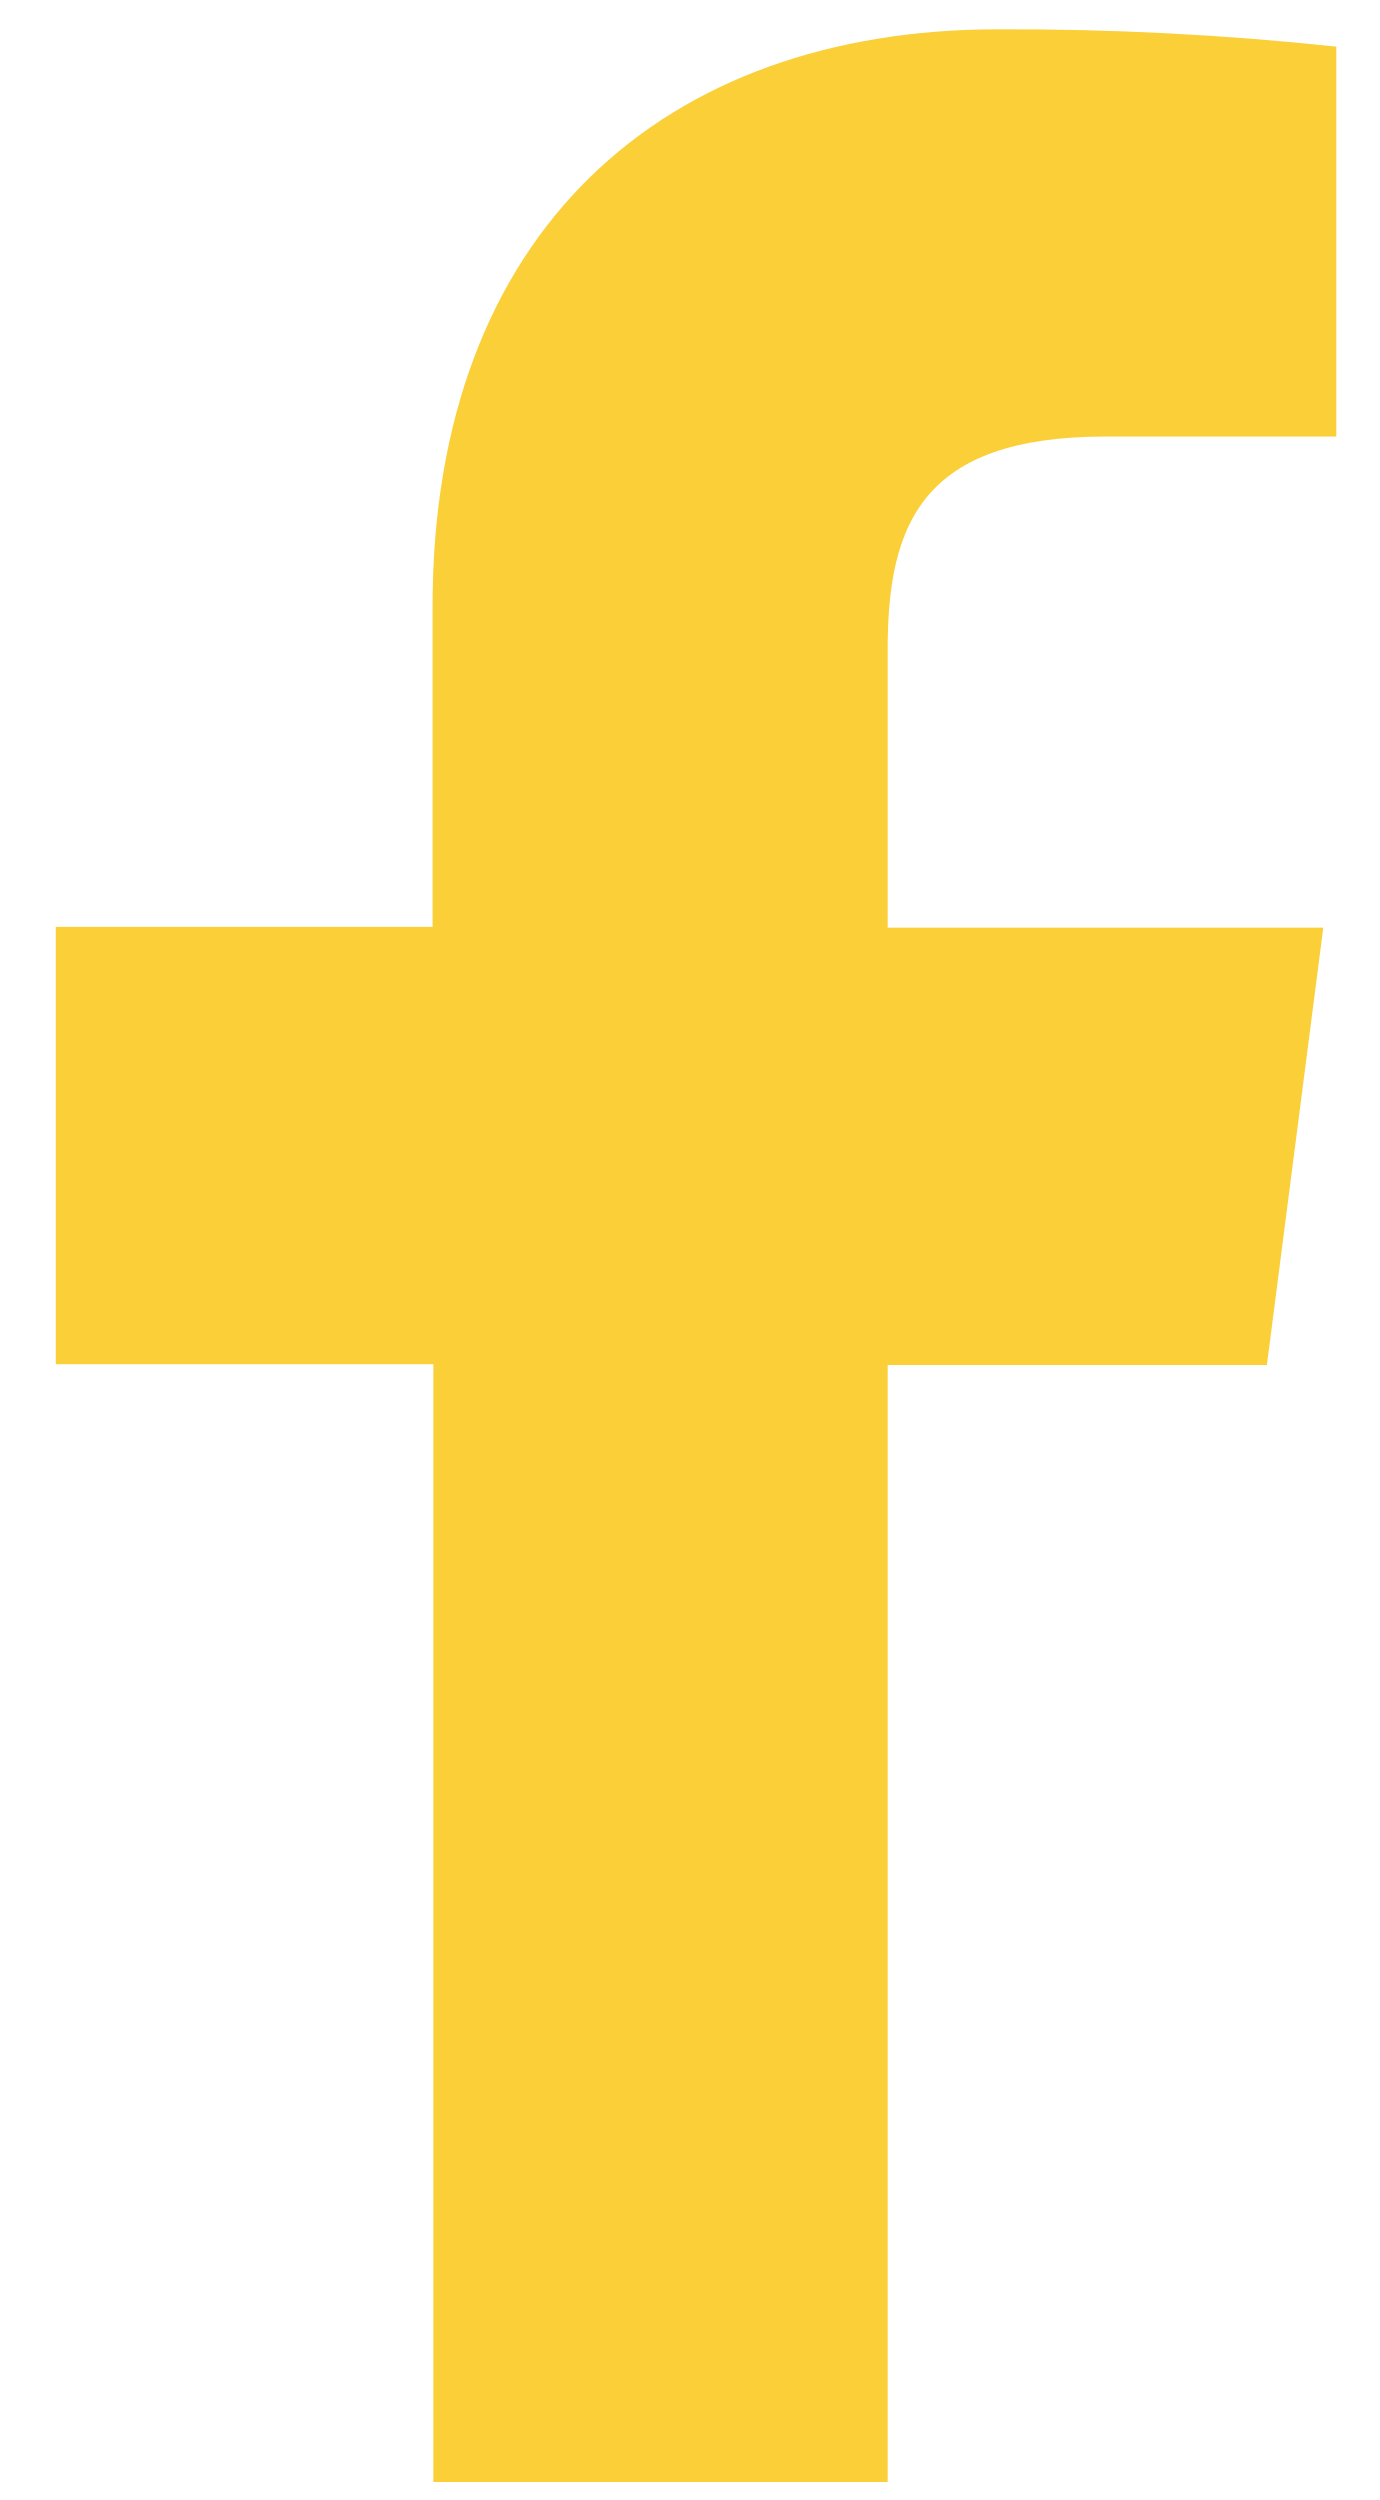
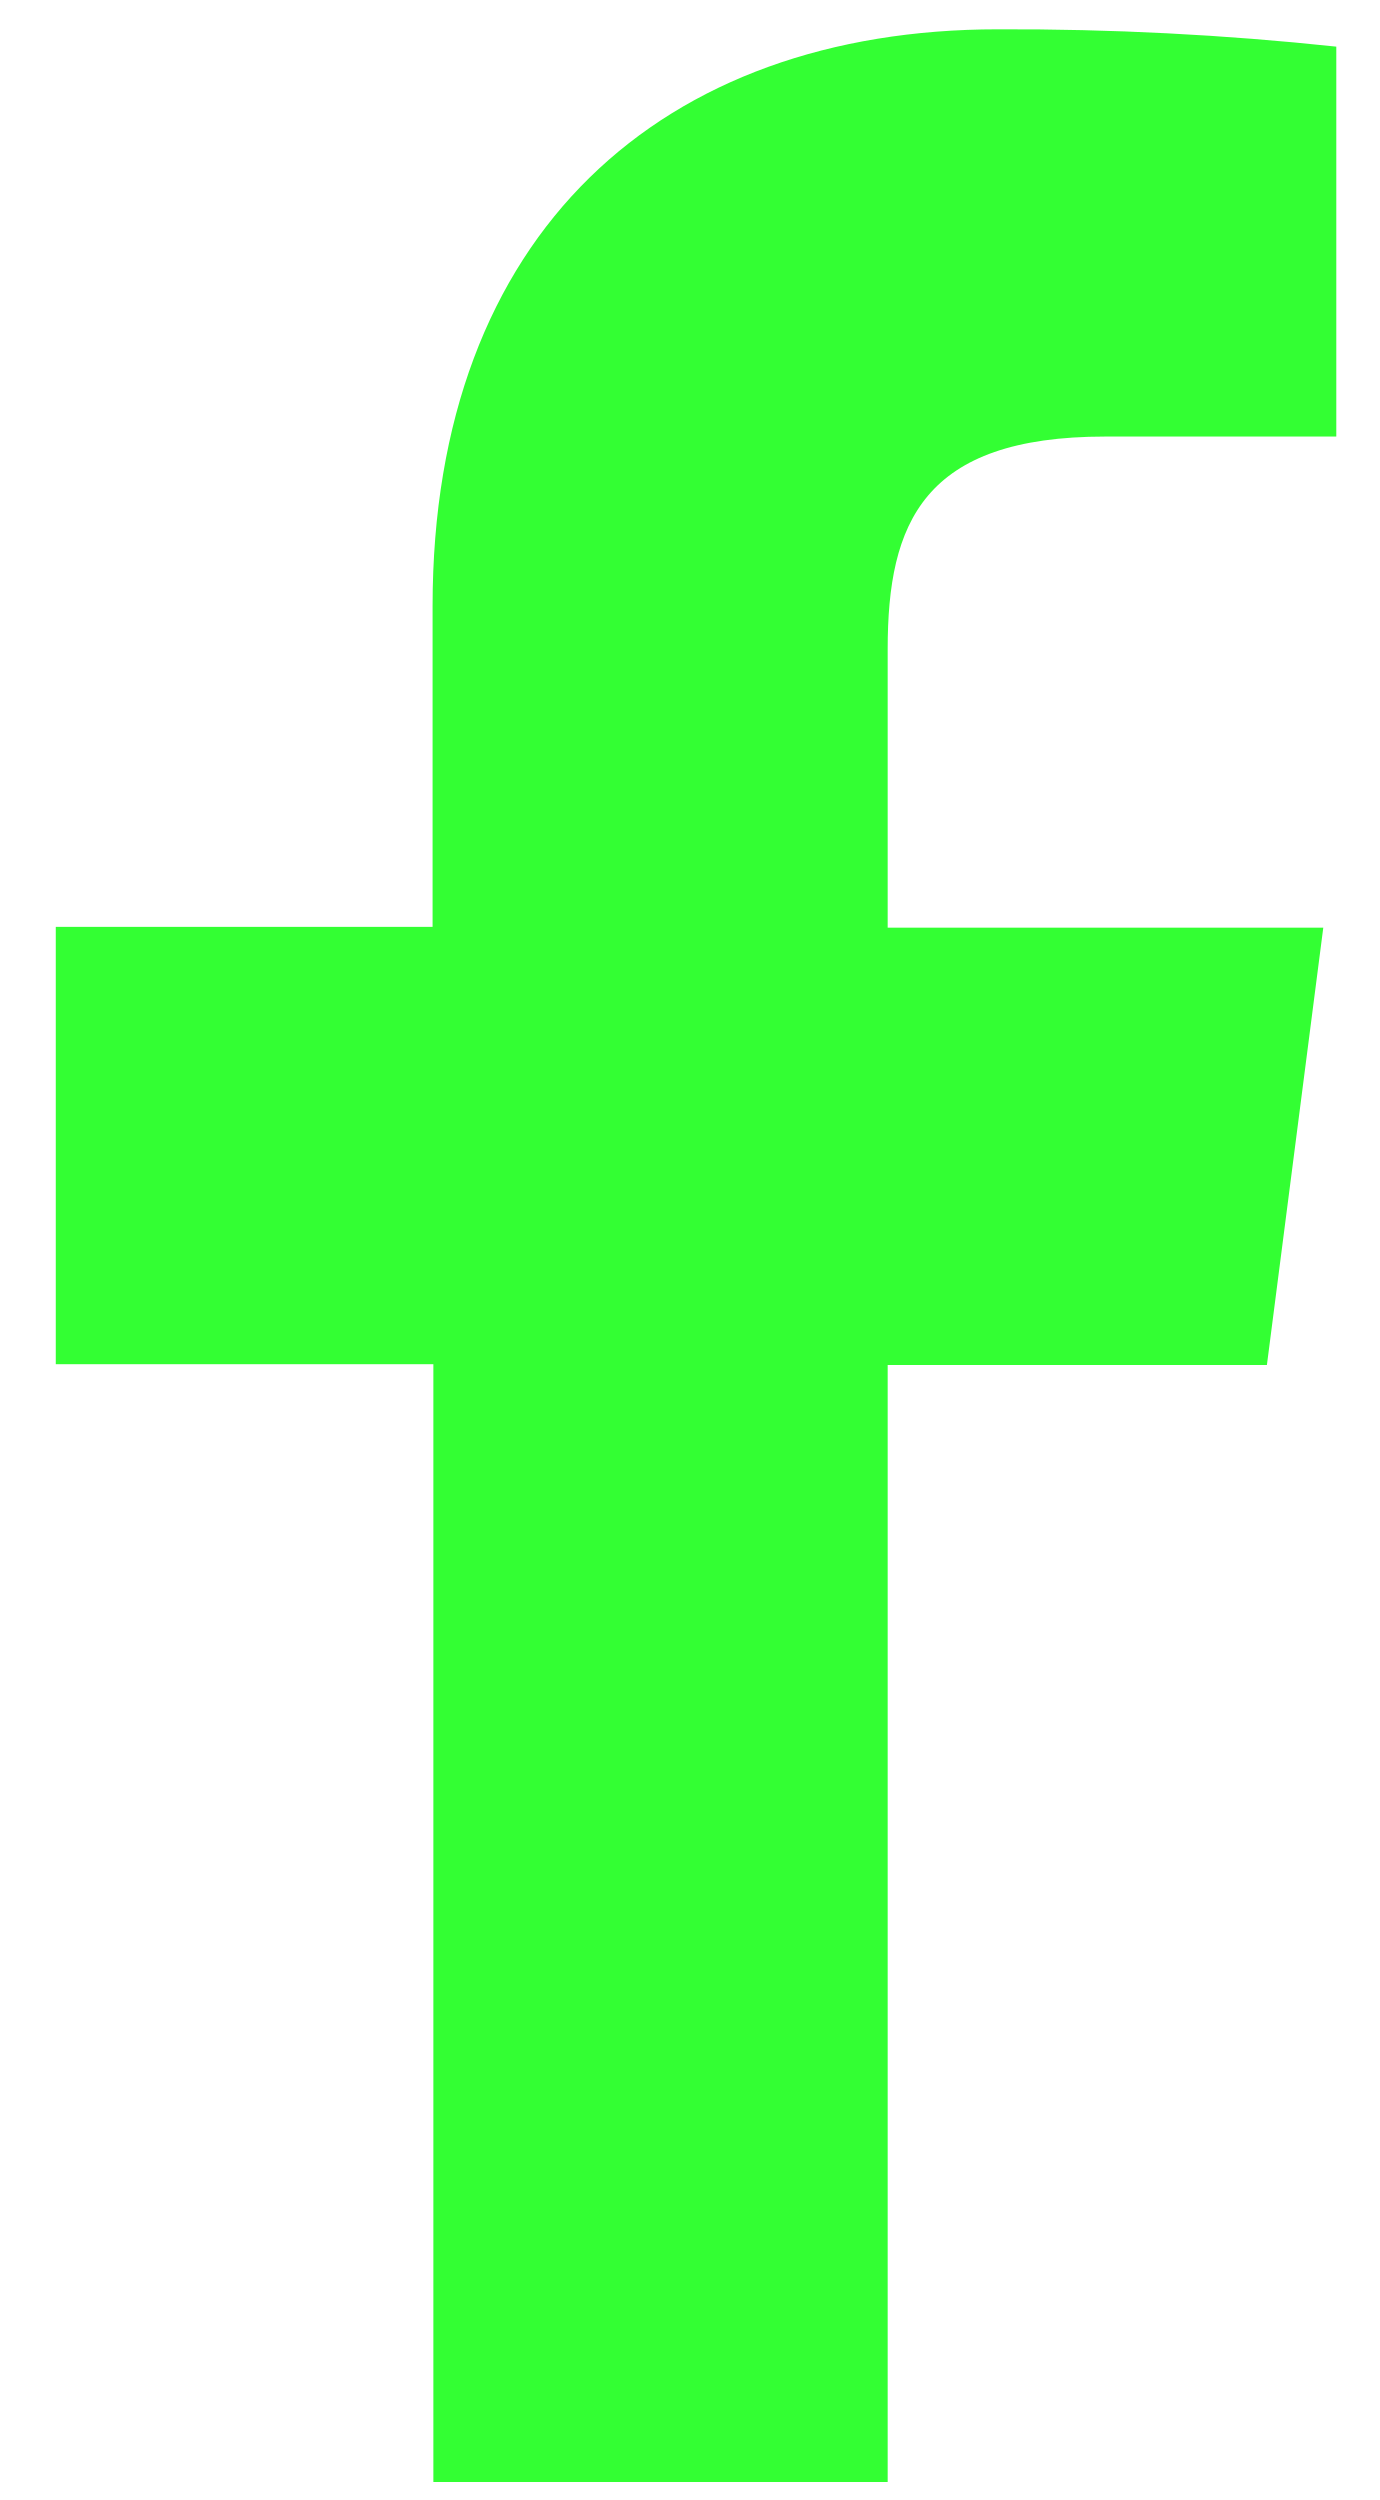
<svg xmlns="http://www.w3.org/2000/svg" width="16" height="29" viewBox="0 0 16 29" fill="none">
-   <path d="M10.297 28.791V15.834H14.696L15.35 10.761H10.297V7.53C10.297 6.066 10.707 5.064 12.822 5.064H15.501V0.541C14.197 0.402 12.887 0.335 11.576 0.34C7.687 0.34 5.018 2.699 5.018 7.029V10.752H0.647V15.825H5.027V28.791H10.297Z" fill="#F8C306" fill-opacity="0.8" />
+   <path d="M10.297 28.791V15.834H14.696L15.35 10.761H10.297V7.53C10.297 6.066 10.707 5.064 12.822 5.064H15.501V0.541C14.197 0.402 12.887 0.335 11.576 0.34C7.687 0.34 5.018 2.699 5.018 7.029V10.752H0.647V15.825H5.027V28.791H10.297Z" fill="#00FF00" fill-opacity="0.8" />
</svg>
